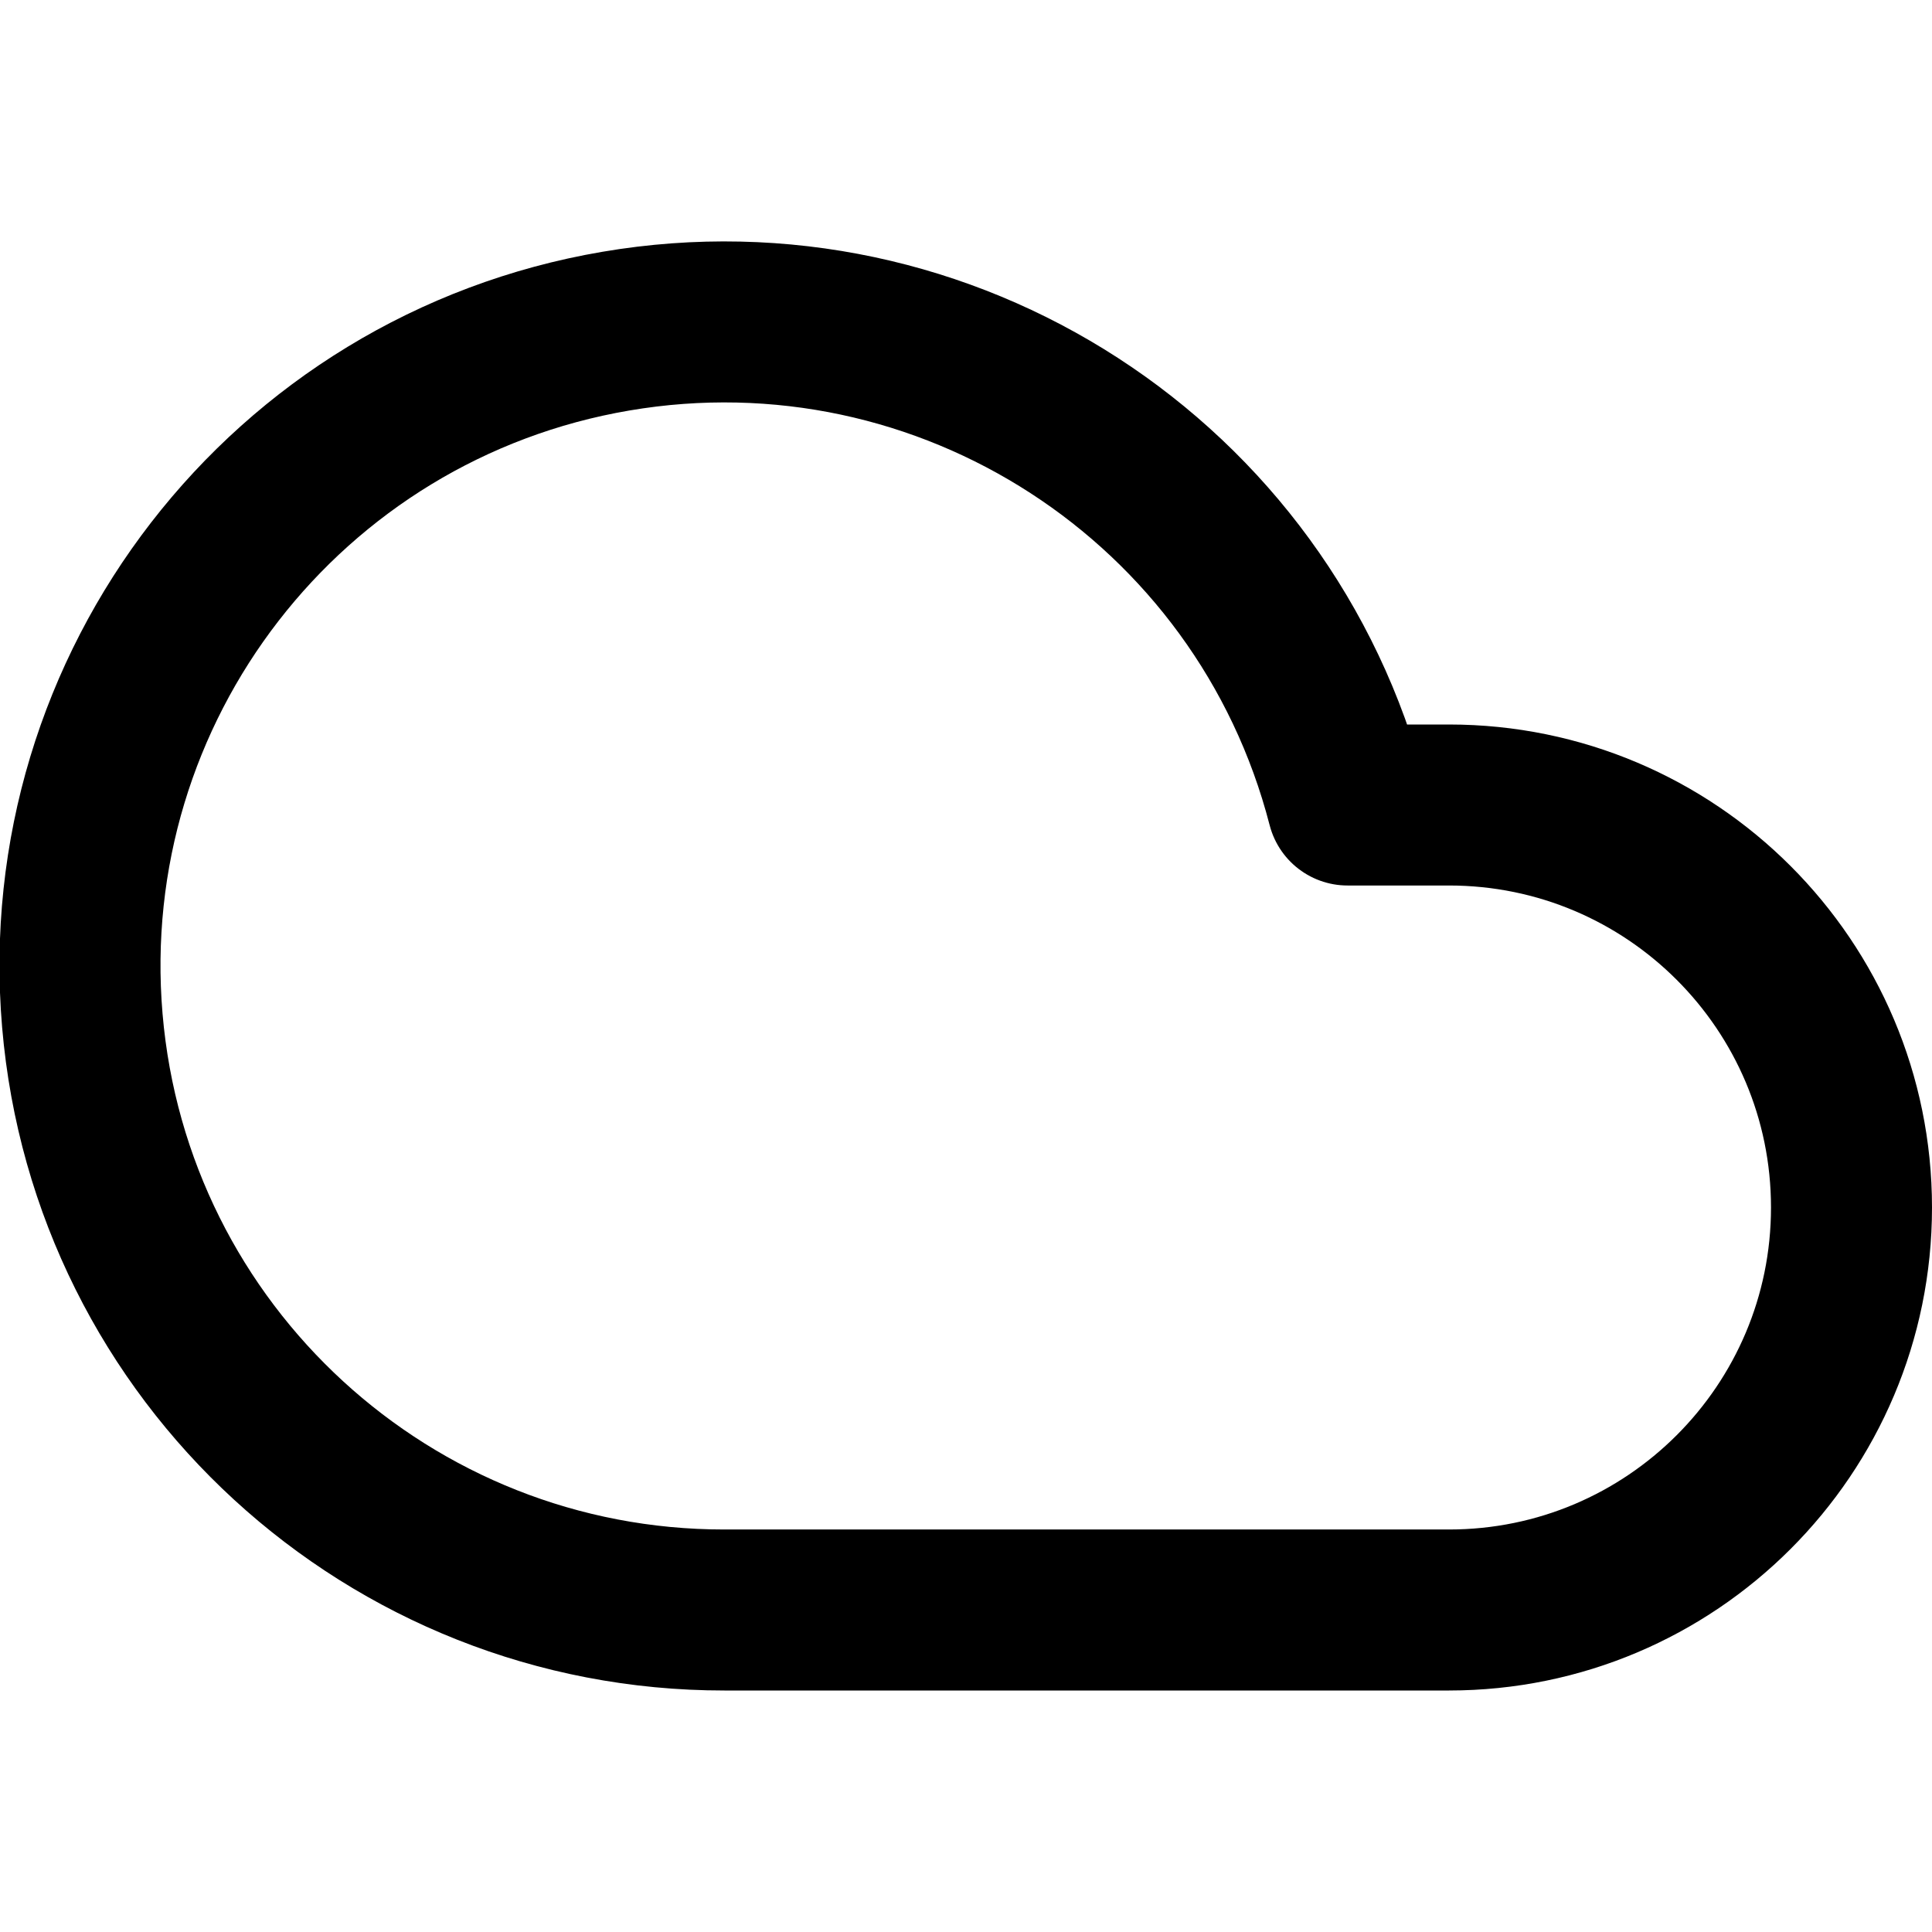
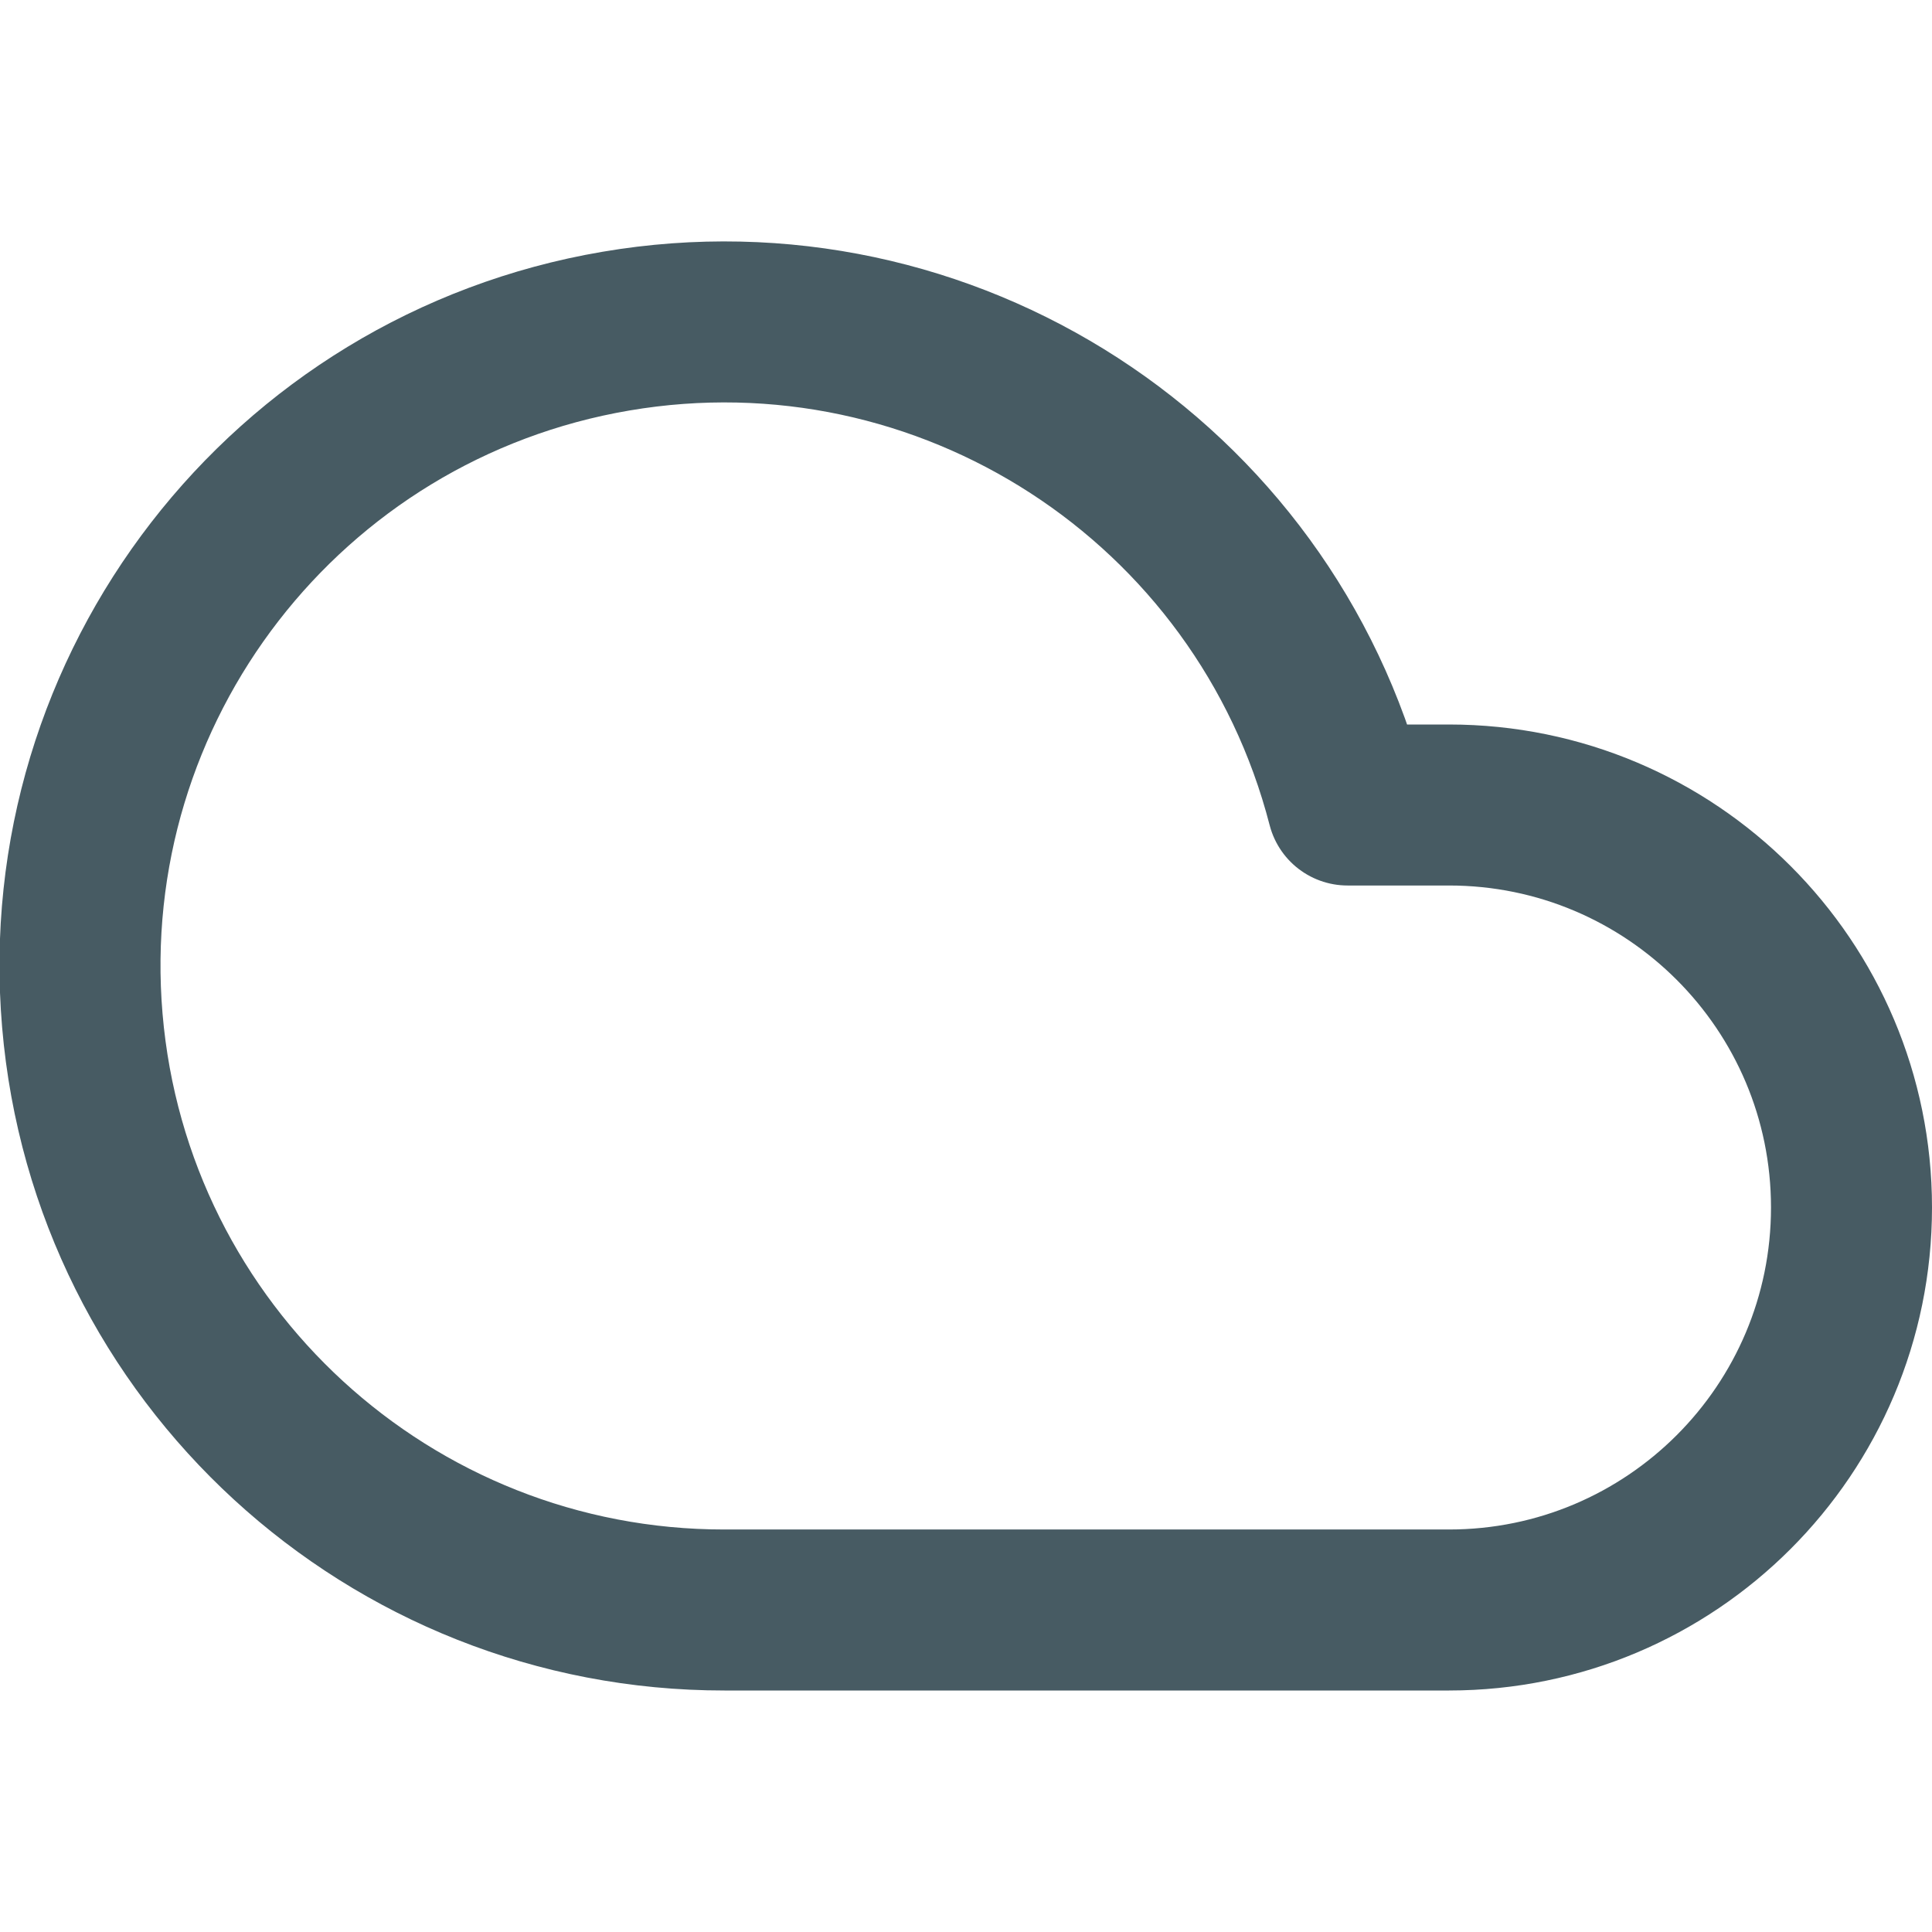
- <svg xmlns="http://www.w3.org/2000/svg" width="24" height="24" viewBox="0 0 24 24" fill="none" stroke="currentColor" stroke-width="2" stroke-linecap="round" stroke-linejoin="round" class="feather feather-cloud">
+ <svg xmlns="http://www.w3.org/2000/svg" width="24" height="24" color="#475B63" viewBox="0 0 24 24" fill="none" stroke="currentColor" stroke-width="2" stroke-linecap="round" stroke-linejoin="round" class="feather feather-cloud">
  <path d="M18 10h-1.26A8 8 0 1 0 9 20h9a5 5 0 0 0 0-10z" />
</svg>
